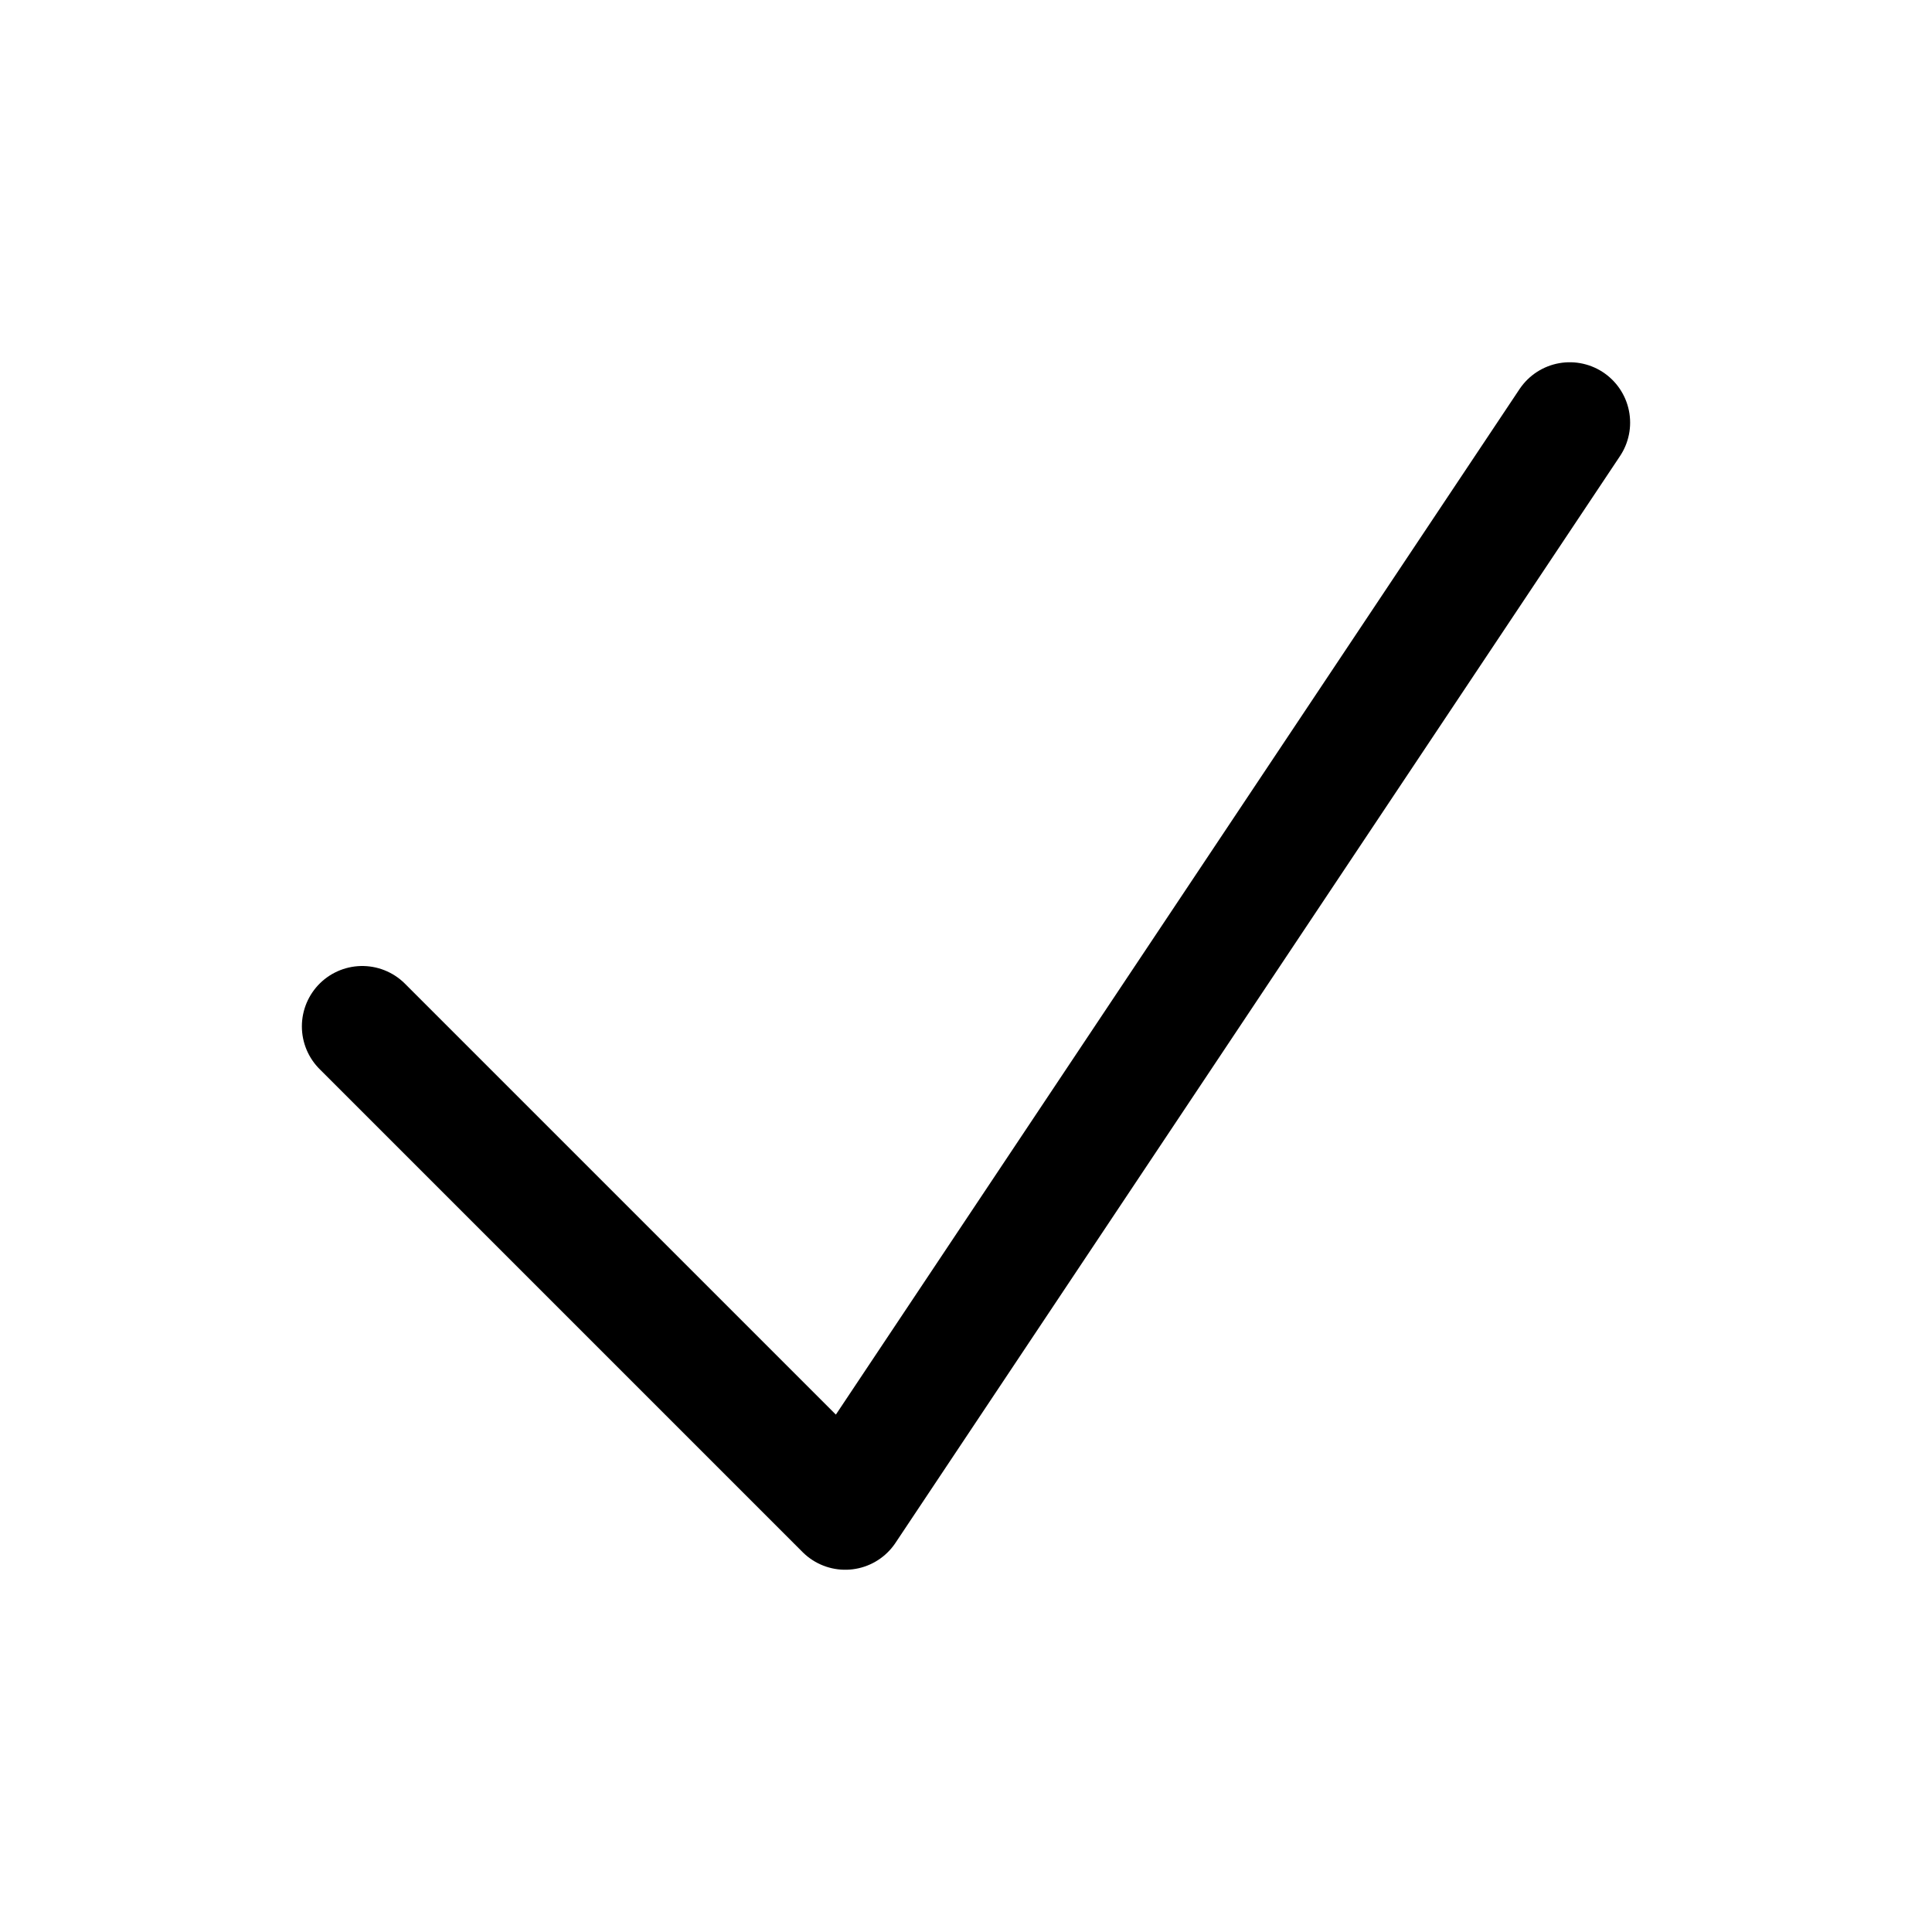
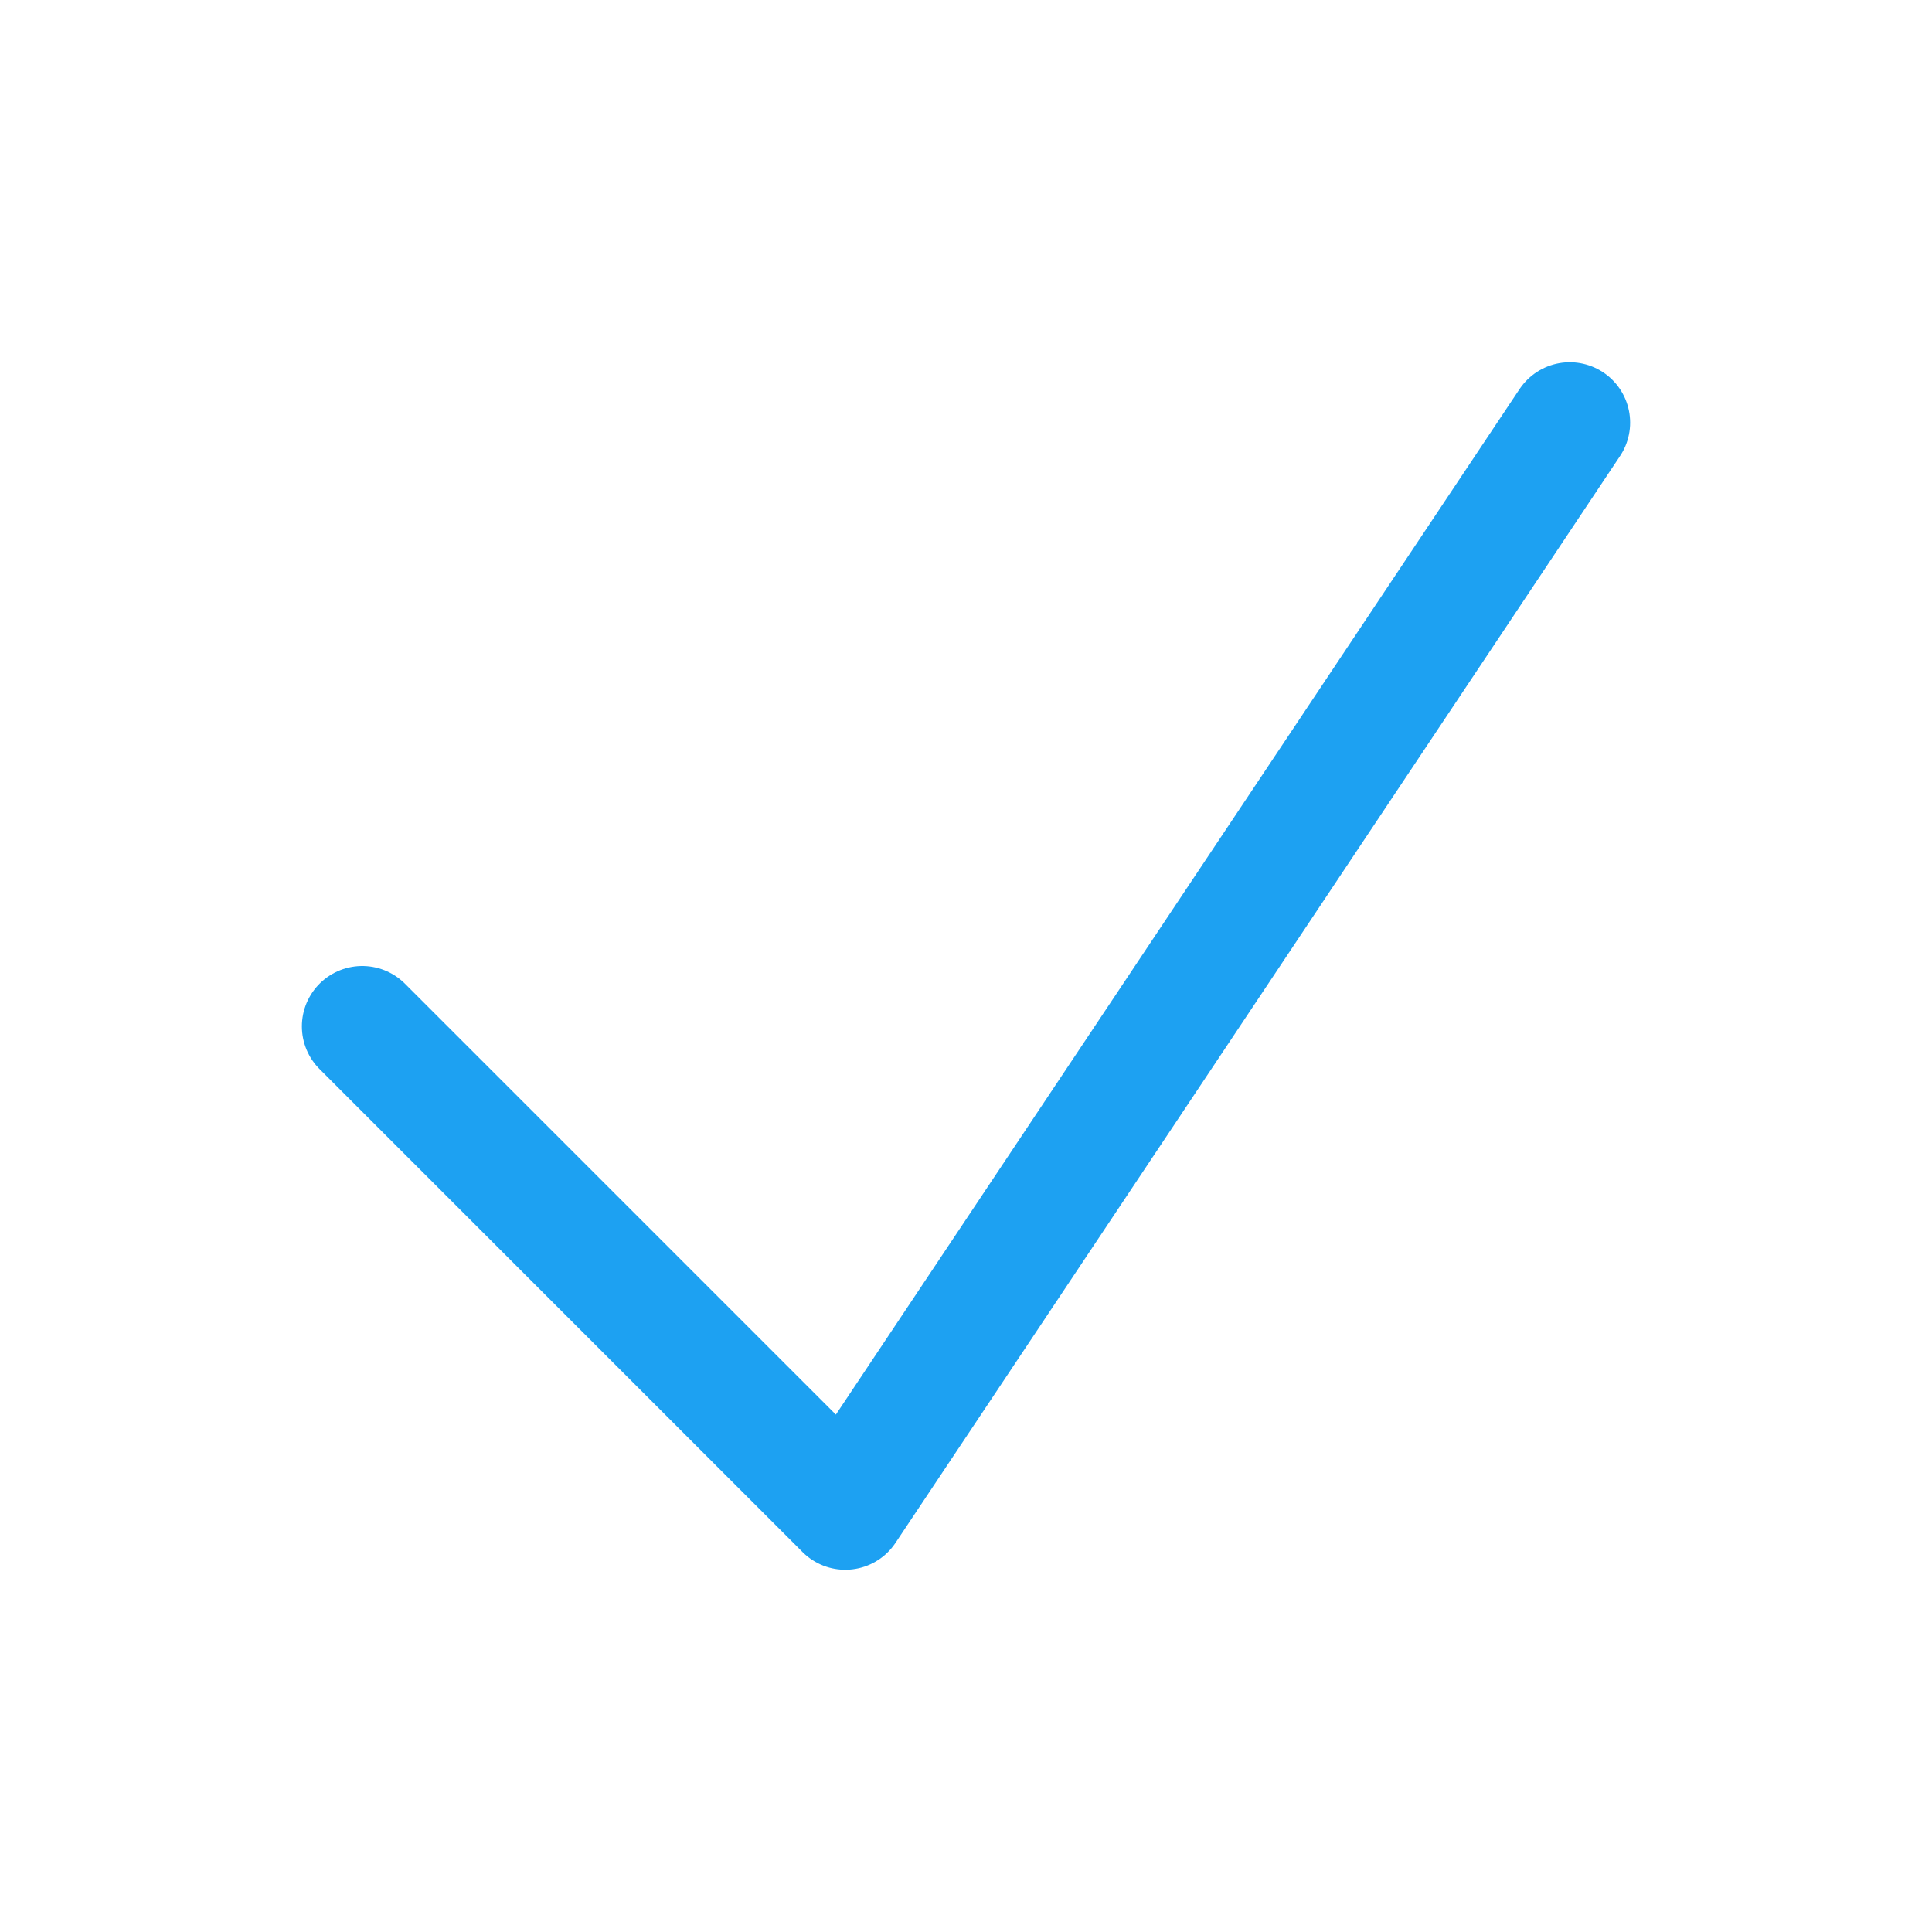
- <svg xmlns="http://www.w3.org/2000/svg" fill="none" viewBox="0 0 24 24" stroke-width="1.5" stroke="currentColor" class="w-6 h-6">
+ <svg xmlns="http://www.w3.org/2000/svg" fill="none" viewBox="0 0 24 24" stroke-width="1.5" stroke="#1DA1F2" class="w-6 h-6">
  <path stroke-linecap="round" stroke-linejoin="round" d="m4.5 12.75 6 6 9-13.5" />
</svg>
